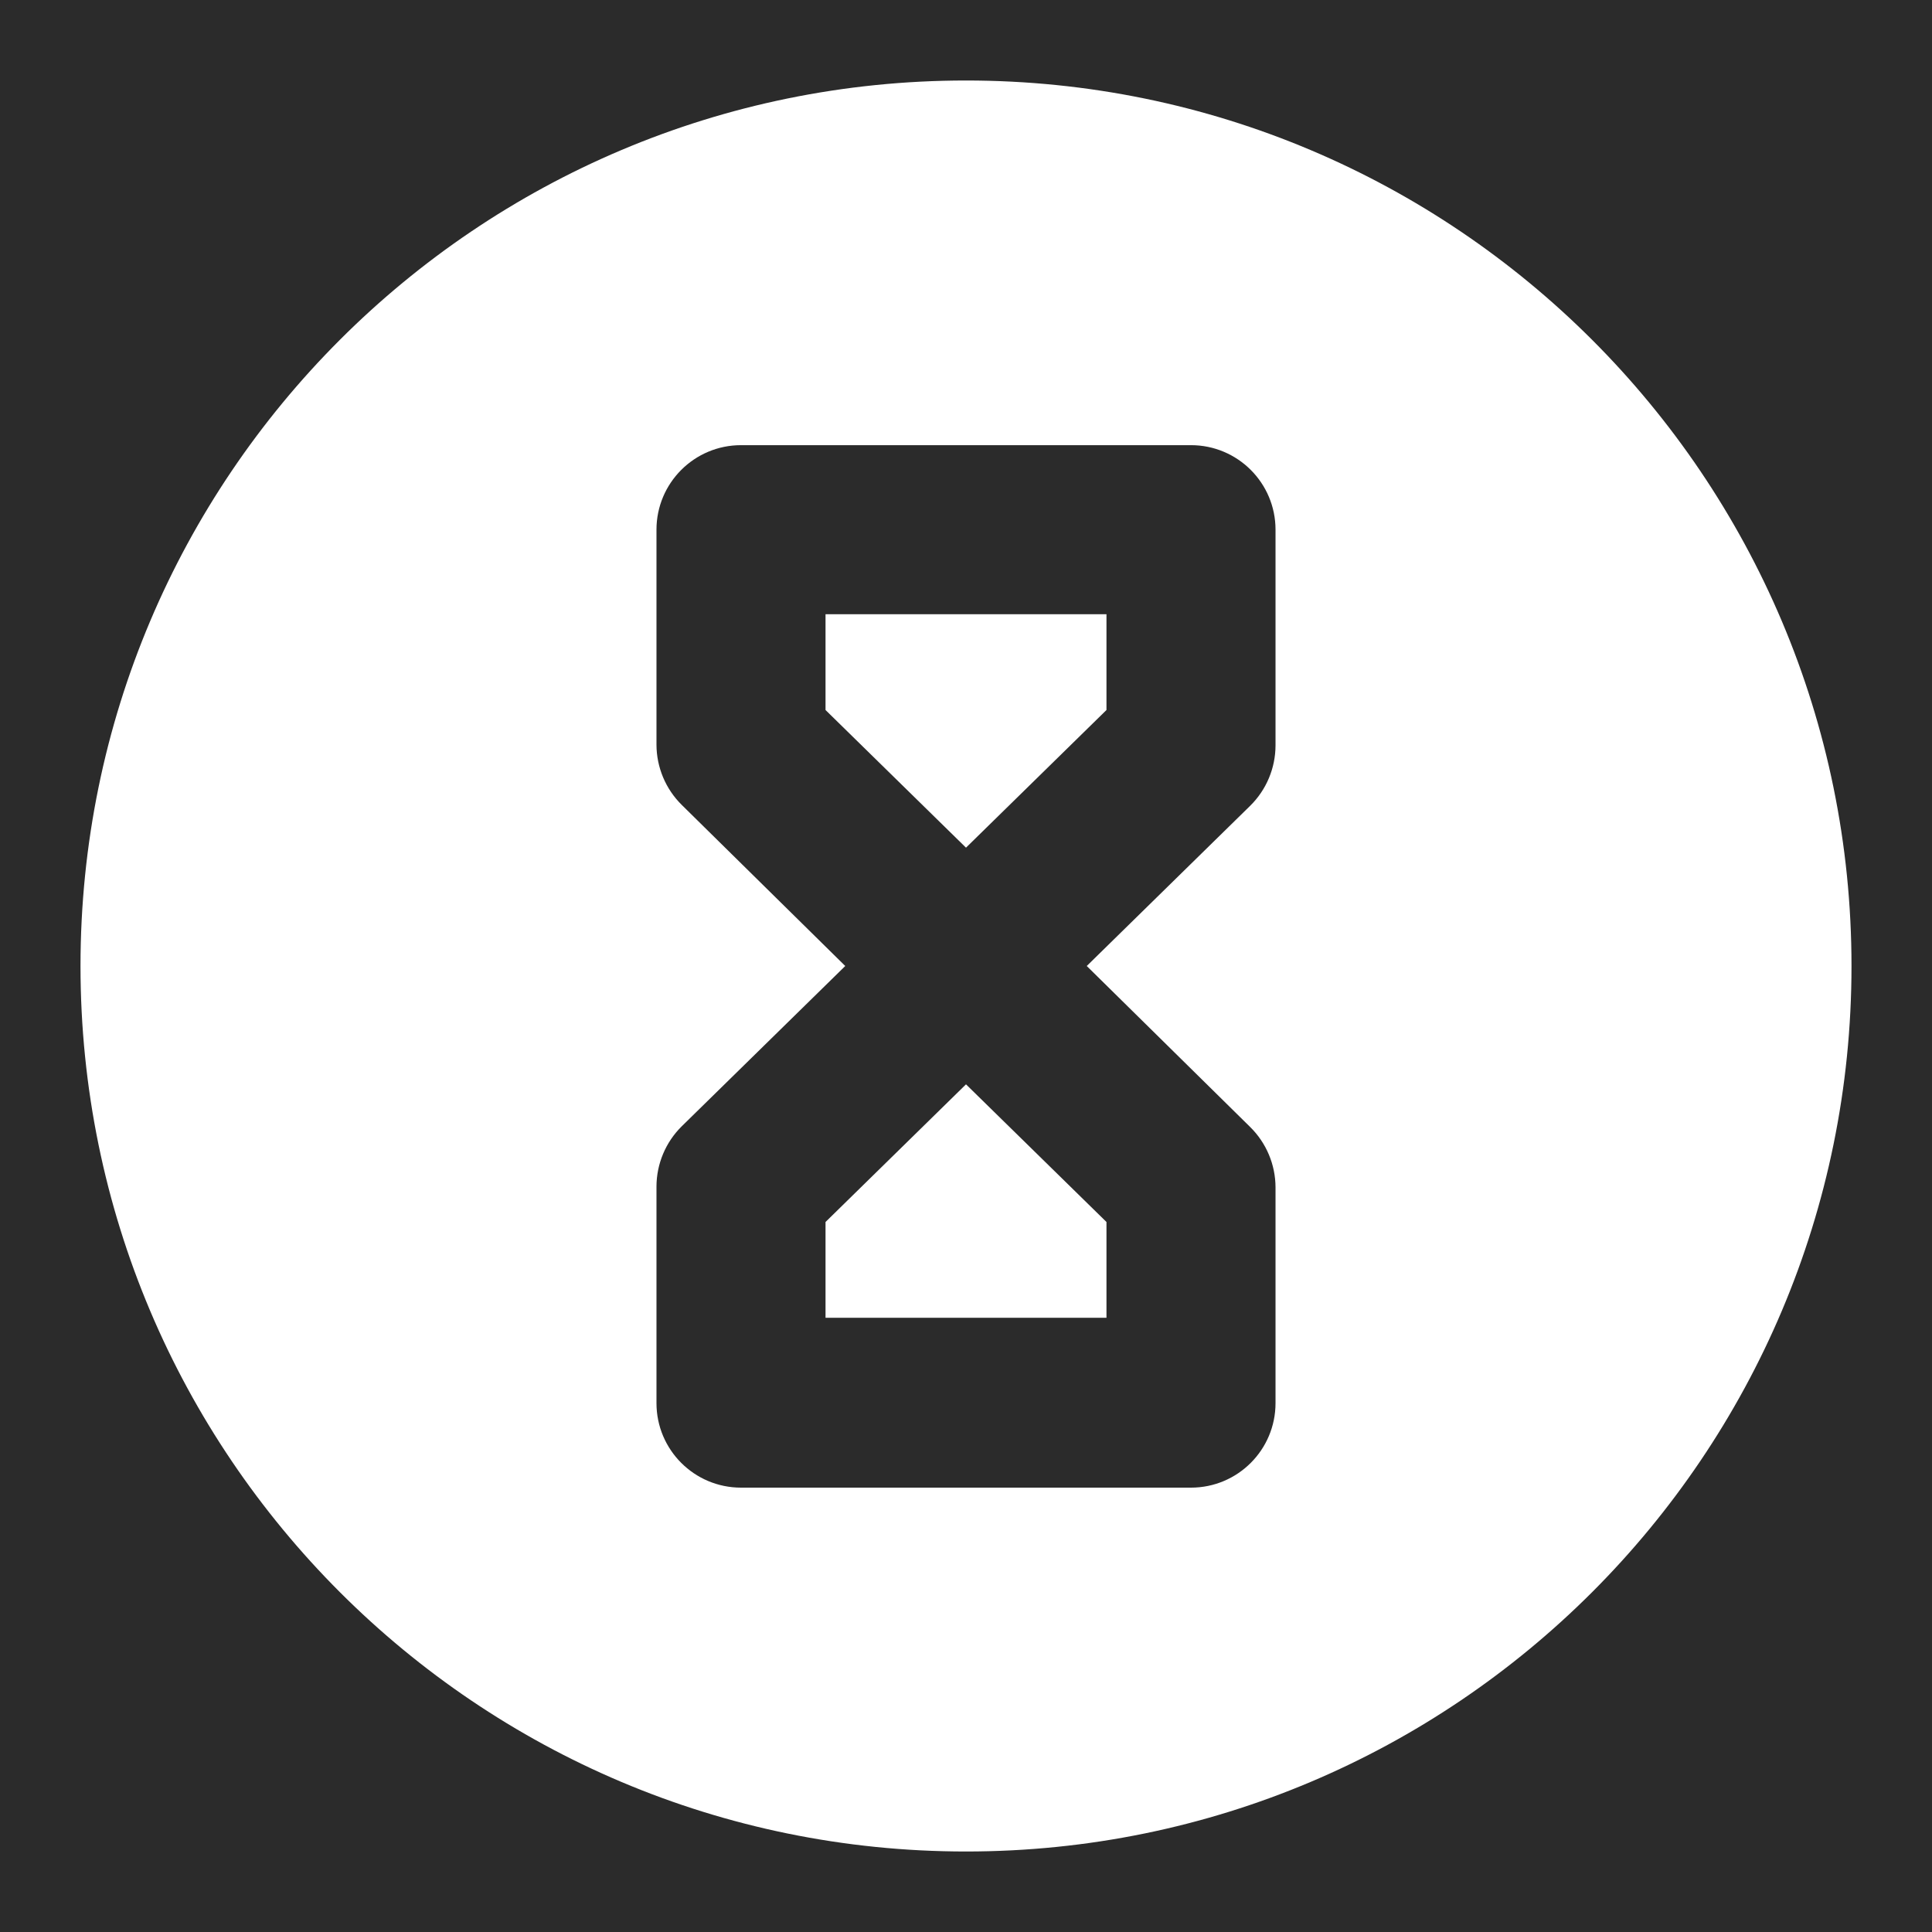
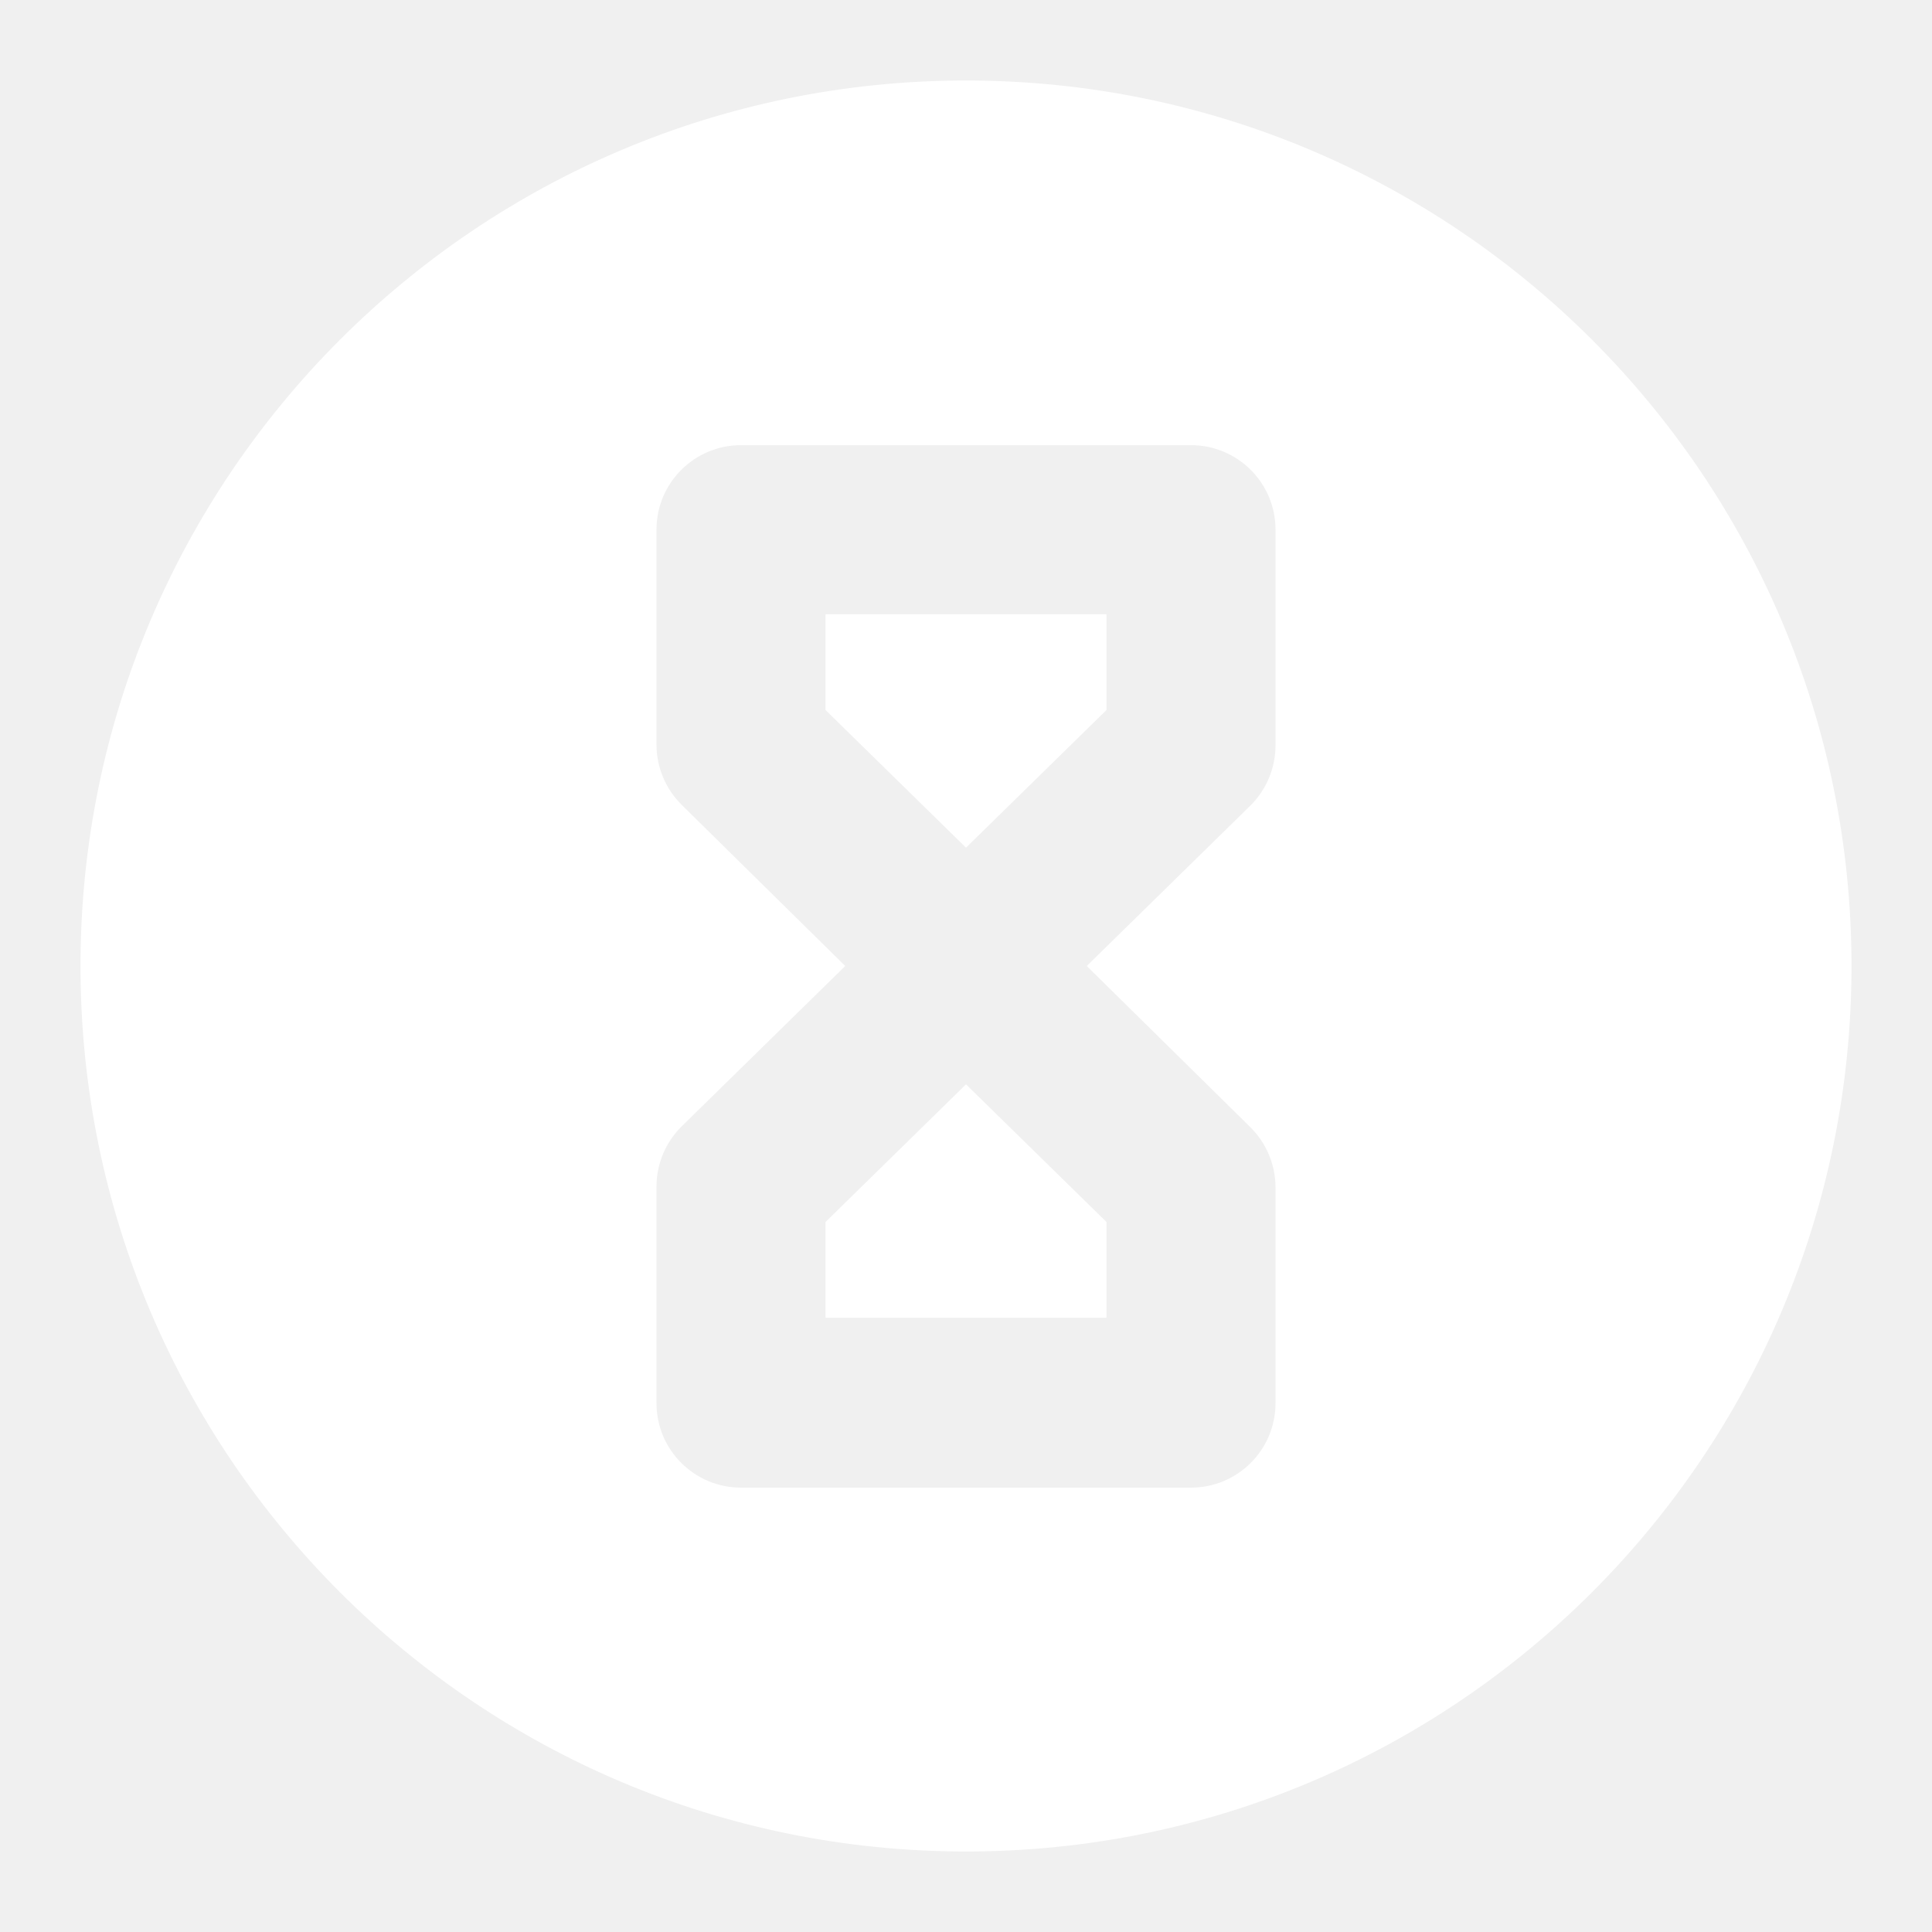
- <svg xmlns="http://www.w3.org/2000/svg" viewBox="0 0 48 48">
+ <svg xmlns="http://www.w3.org/2000/svg" id="Layer_1" data-name="Layer 1" viewBox="0 0 48 48">
  <defs>
-     <style>.cls-1{fill:#2b2b2b;}.cls-2{fill:#fff;}</style>
+     <style>.cls-1{fill:#fff;}</style>
  </defs>
-   <g id="Layer_2" data-name="Layer 2">
-     <rect class="cls-1" x="-340.45" y="-7" width="511.97" height="251.55" />
-   </g>
-   <g id="Layer_1" data-name="Layer 1">
-     <polygon class="cls-2" points="20.51 30.36 20.51 32.74 27.49 32.74 27.49 30.36 24 26.94 20.51 30.36" />
-     <polygon class="cls-2" points="20.51 17.64 24 21.06 27.49 17.64 27.49 15.26 20.51 15.26 20.51 17.64" />
-     <path class="cls-2" d="M24,2A22,22,0,1,0,46,24,22,22,0,0,0,24,2Zm7.69,16.52a2.11,2.11,0,0,1-.63,1.5L27,24l4.06,4a2.11,2.11,0,0,1,.63,1.5v5.36a2.1,2.1,0,0,1-2.1,2.1H18.41a2.1,2.1,0,0,1-2.1-2.1V29.48a2.11,2.11,0,0,1,.63-1.5L21,24l-4.06-4a2.11,2.11,0,0,1-.63-1.5V13.16a2.1,2.1,0,0,1,2.1-2.1H29.59a2.1,2.1,0,0,1,2.1,2.1Z" />
-   </g>
+   <polygon class="cls-1" points="20.51 30.36 20.51 32.74 27.49 32.74 27.49 30.36 24 26.94 20.51 30.36" />
+   <polygon class="cls-1" points="20.51 17.64 24 21.06 27.49 17.64 27.49 15.26 20.51 15.26 20.51 17.64" />
+   <path class="cls-1" d="M24,2A22,22,0,1,0,46,24,22,22,0,0,0,24,2Zm7.69,16.52a2.11,2.11,0,0,1-.63,1.5L27,24l4.06,4a2.11,2.11,0,0,1,.63,1.5v5.36a2.1,2.1,0,0,1-2.1,2.1H18.41a2.1,2.1,0,0,1-2.1-2.1V29.48a2.11,2.11,0,0,1,.63-1.5L21,24l-4.06-4a2.11,2.11,0,0,1-.63-1.5V13.16a2.1,2.1,0,0,1,2.1-2.1H29.59a2.1,2.1,0,0,1,2.1,2.1Z" />
</svg>
